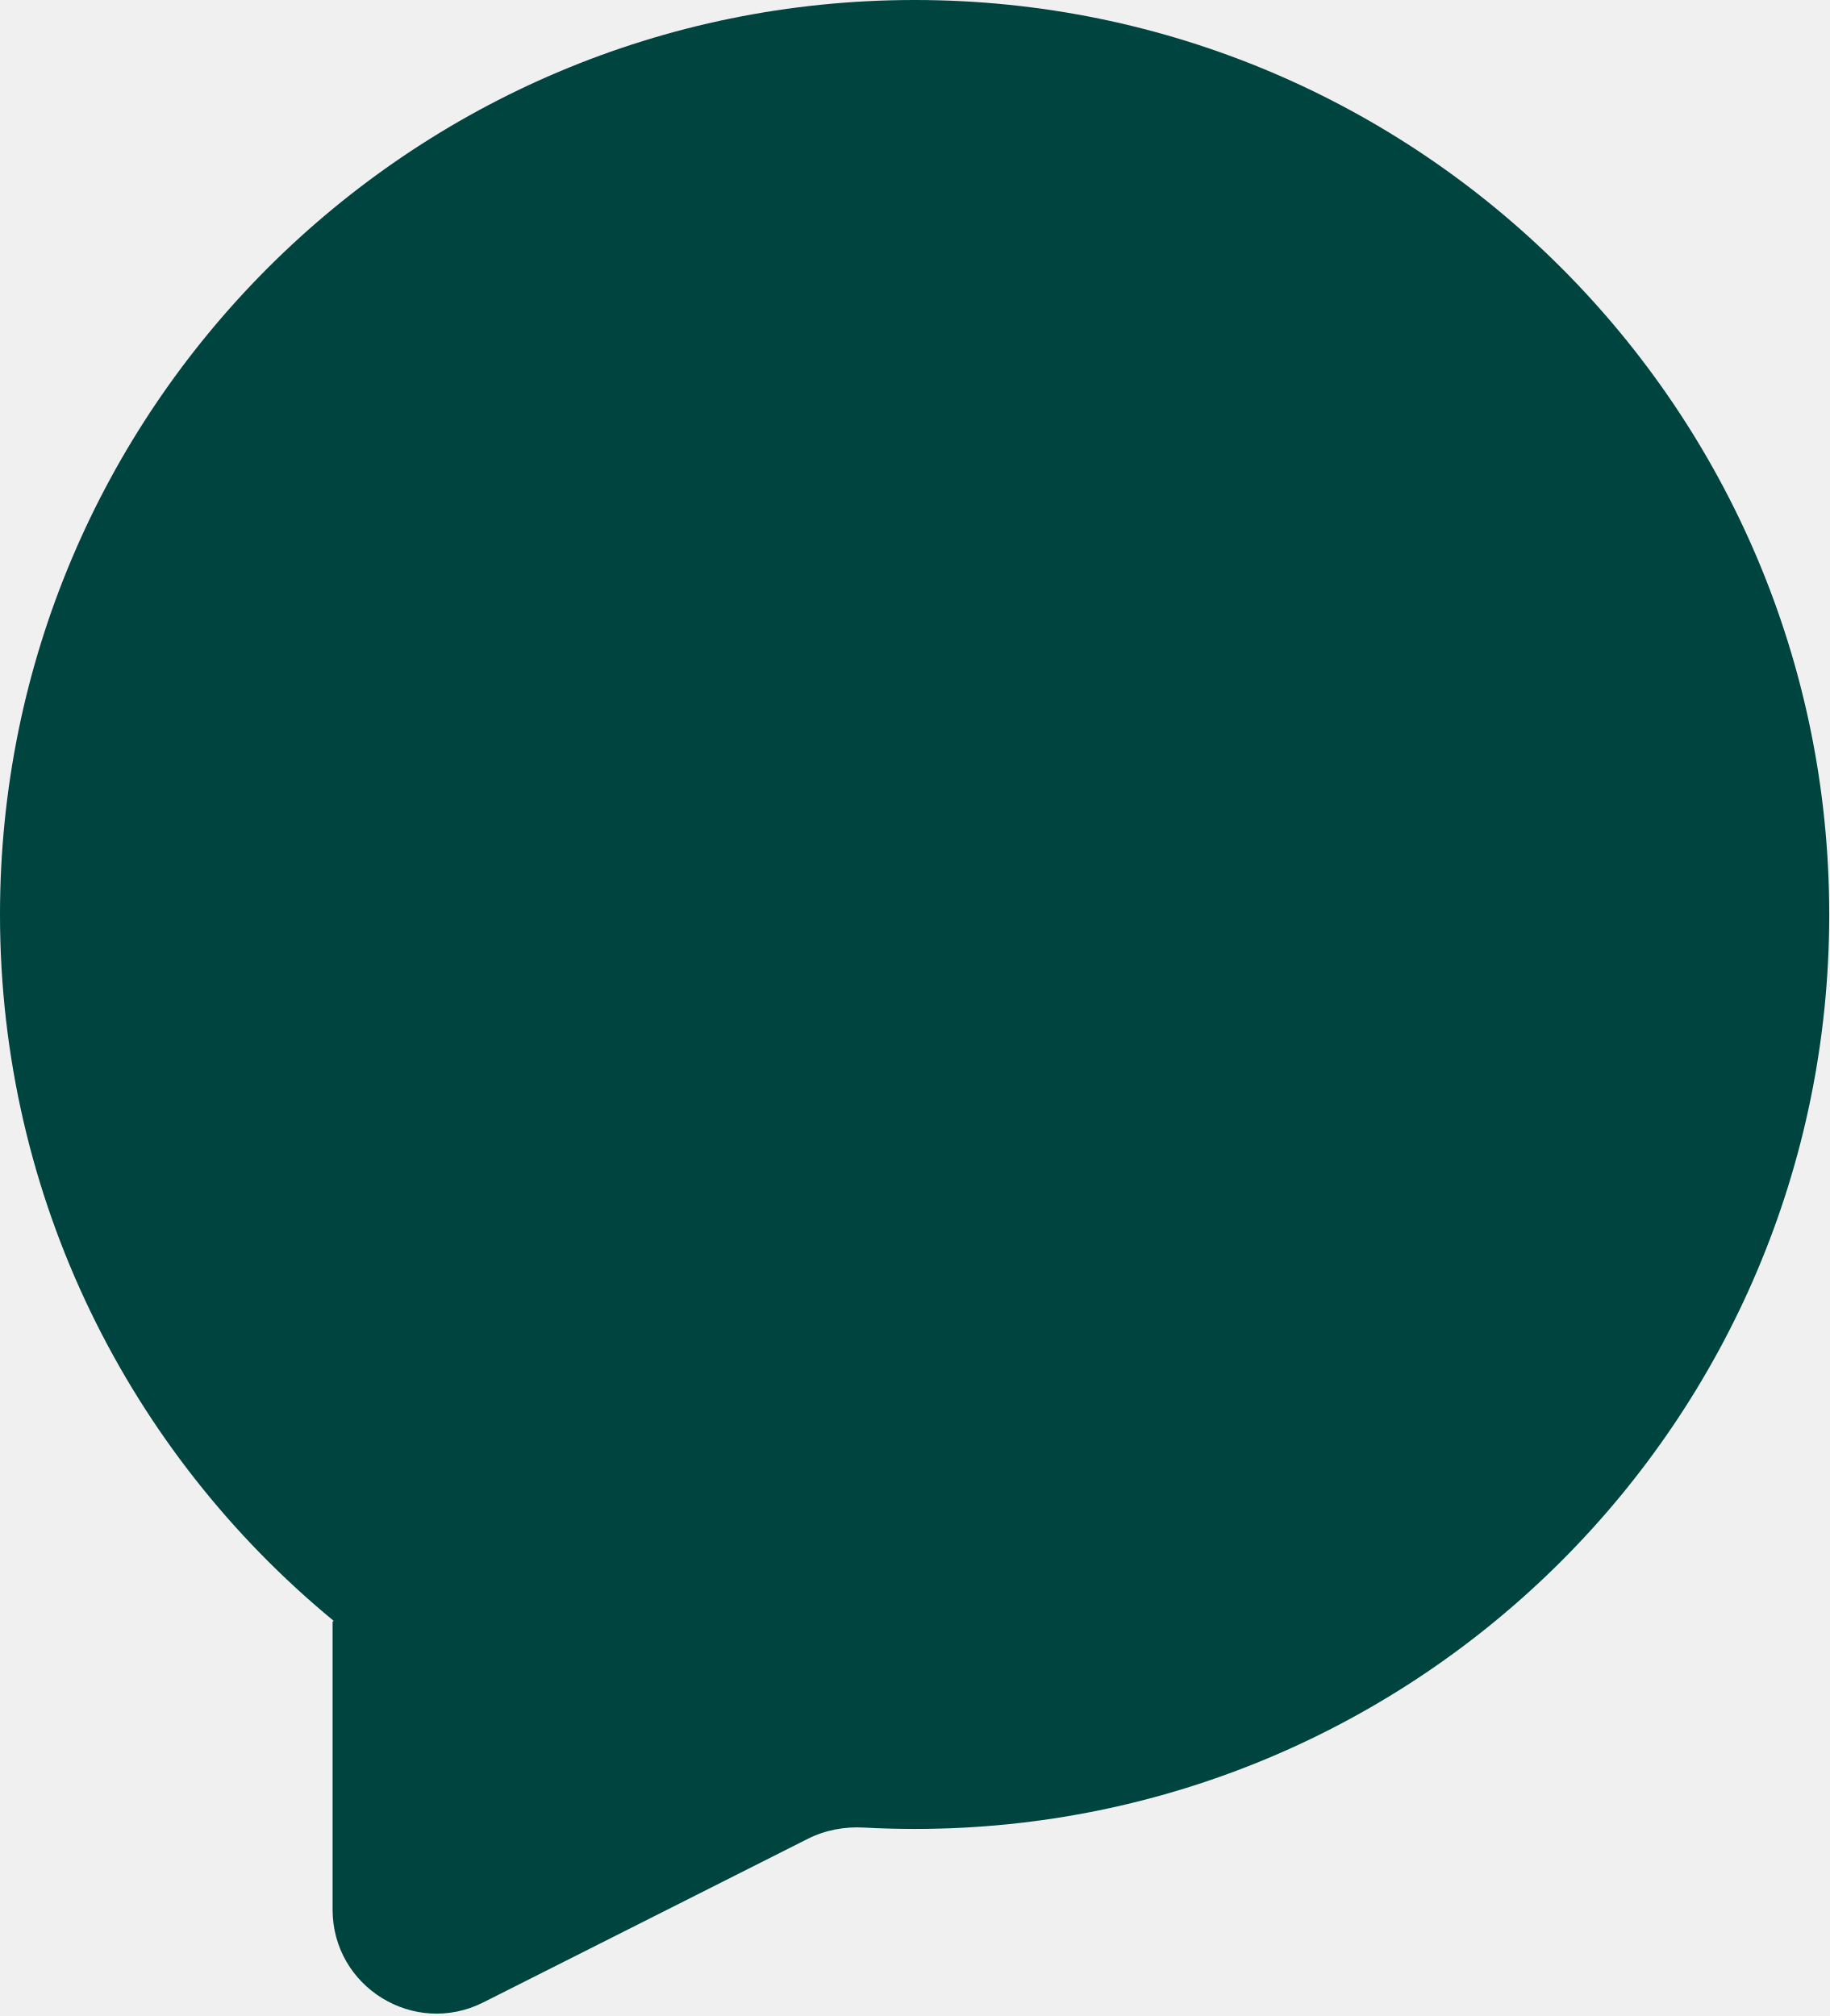
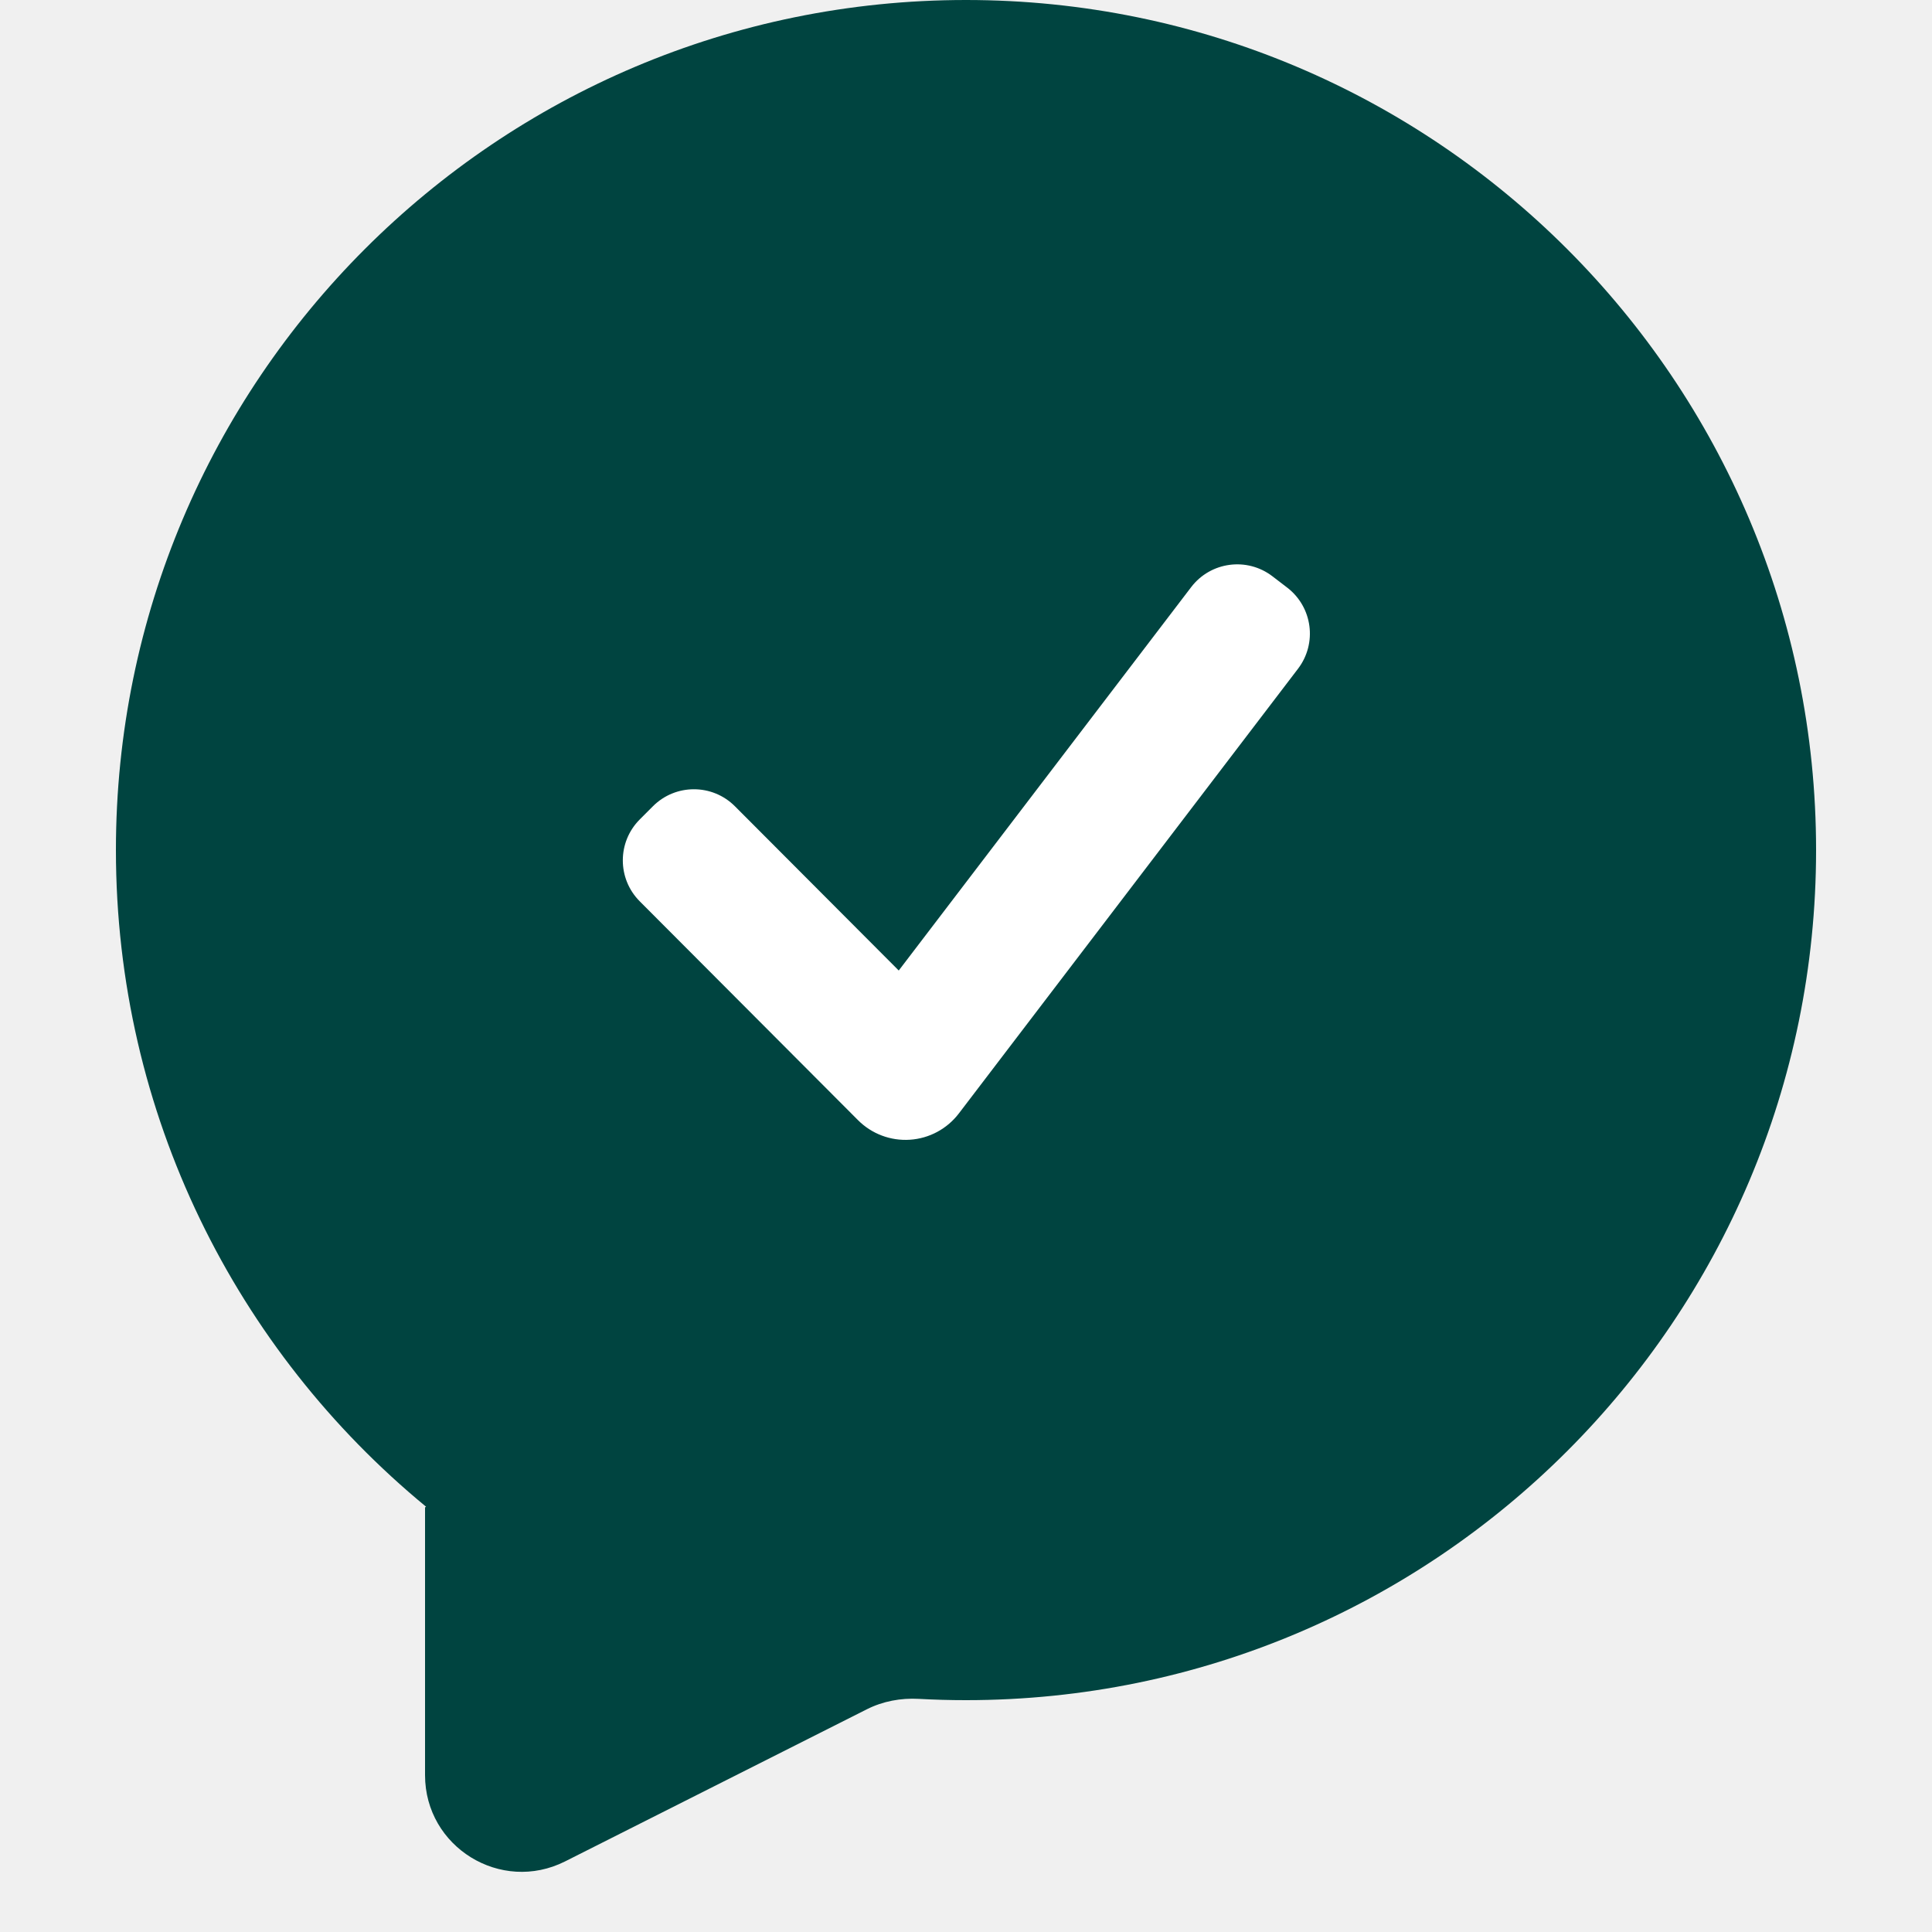
- <svg xmlns="http://www.w3.org/2000/svg" width="88" height="97" viewBox="0 0 88 97" fill="none">
-   <path fill-rule="evenodd" clip-rule="evenodd" d="M44 88C68.3 88 88 68.3 88 44C88 19.7 68.3 0 44 0C19.7 0 0 19.7 0 44C0 57.683 6.246 69.907 16.041 77.977C16.057 77.99 16.043 78.015 16.024 78.008C16.012 78.004 16 78.013 16 78.025V91.88C16 95.604 19.925 98.021 23.251 96.345L38.868 88.472C39.698 88.054 40.627 87.882 41.554 87.933C42.364 87.978 43.179 88 44 88Z" fill="#004440" />
+ <svg xmlns="http://www.w3.org/2000/svg" width="100" height="100" viewBox="0 0 100 100" fill="none">
+   <path fill-rule="evenodd" clip-rule="evenodd" d="M50 88C74.3 88 94 68.3 94 44C94 19.7 74.3 0 50 0C25.7 0 6 19.7 6 44C6 57.683 12.246 69.907 22.041 77.977C22.057 77.99 22.043 78.015 22.024 78.008C22.012 78.004 22 78.013 22 78.025V91.88C22 95.604 25.925 98.021 29.251 96.345L44.868 88.472C45.698 88.054 46.627 87.882 47.554 87.933C48.364 87.978 49.179 88 50 88Z" fill="#004440" />
+   <path fill-rule="evenodd" clip-rule="evenodd" d="M66.625 30.414C67.938 31.421 68.188 33.299 67.185 34.614L49.63 57.632C49.021 58.43 48.099 58.926 47.099 58.992C46.099 59.059 45.119 58.69 44.41 57.979L33.113 46.652C31.945 45.481 31.945 43.586 33.113 42.415L33.793 41.734C34.965 40.558 36.869 40.558 38.041 41.734L46.519 50.234L61.653 30.392C62.659 29.072 64.546 28.82 65.863 29.83L66.625 30.414Z" fill="white" />
</svg>
